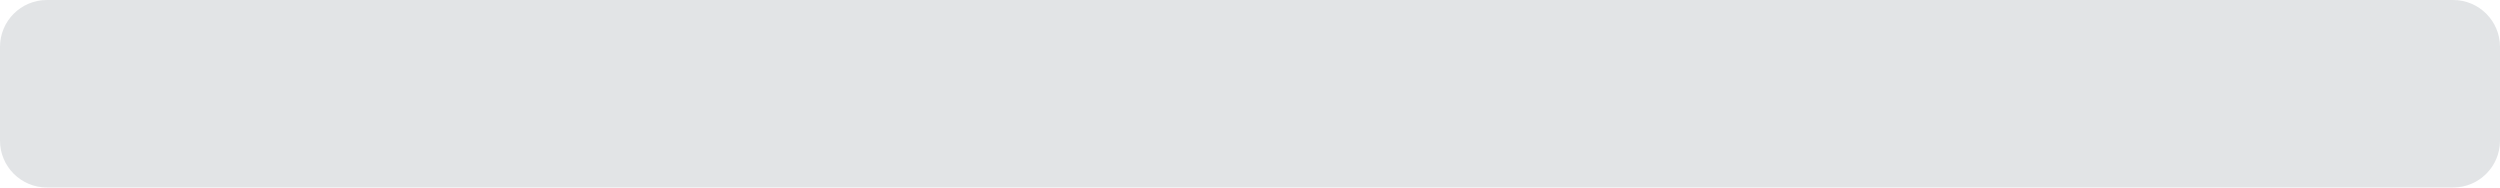
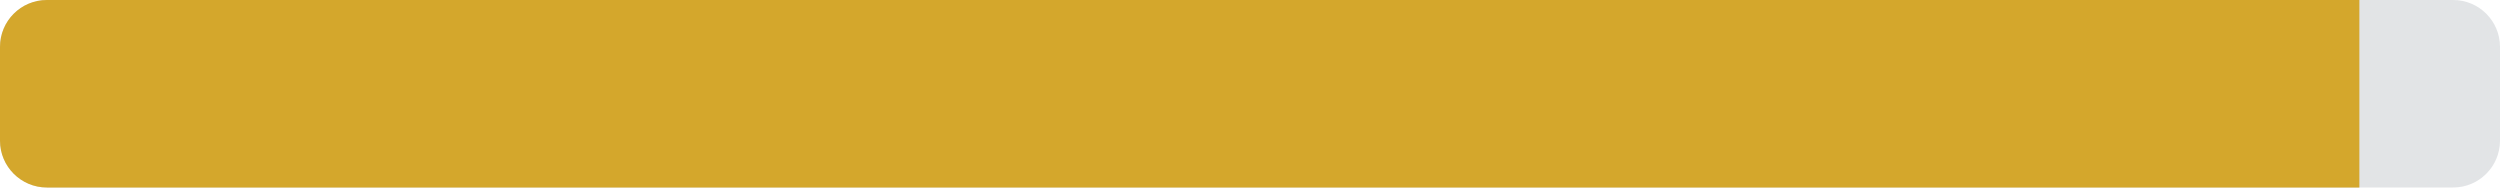
- <svg xmlns="http://www.w3.org/2000/svg" width="160" height="12" viewBox="0 0 160 12" role="img" aria-label="azure avm-res-network-natgateway: 0 of 18 variables covered (not started)">
+ <svg xmlns="http://www.w3.org/2000/svg" width="160" height="12" viewBox="0 0 160 12" role="img" aria-label="azure avm-res-network-natgateway: 17 of 18 variables covered (partial)">
  <clipPath id="r">
    <rect width="160" height="12" rx="3" />
  </clipPath>
  <g clip-path="url(#r)">
    <rect width="160" height="12" fill="#8c959f" fill-opacity="0.25" />
+     <rect width="151" height="12" fill="#d4a72c" />
  </g>
</svg>
